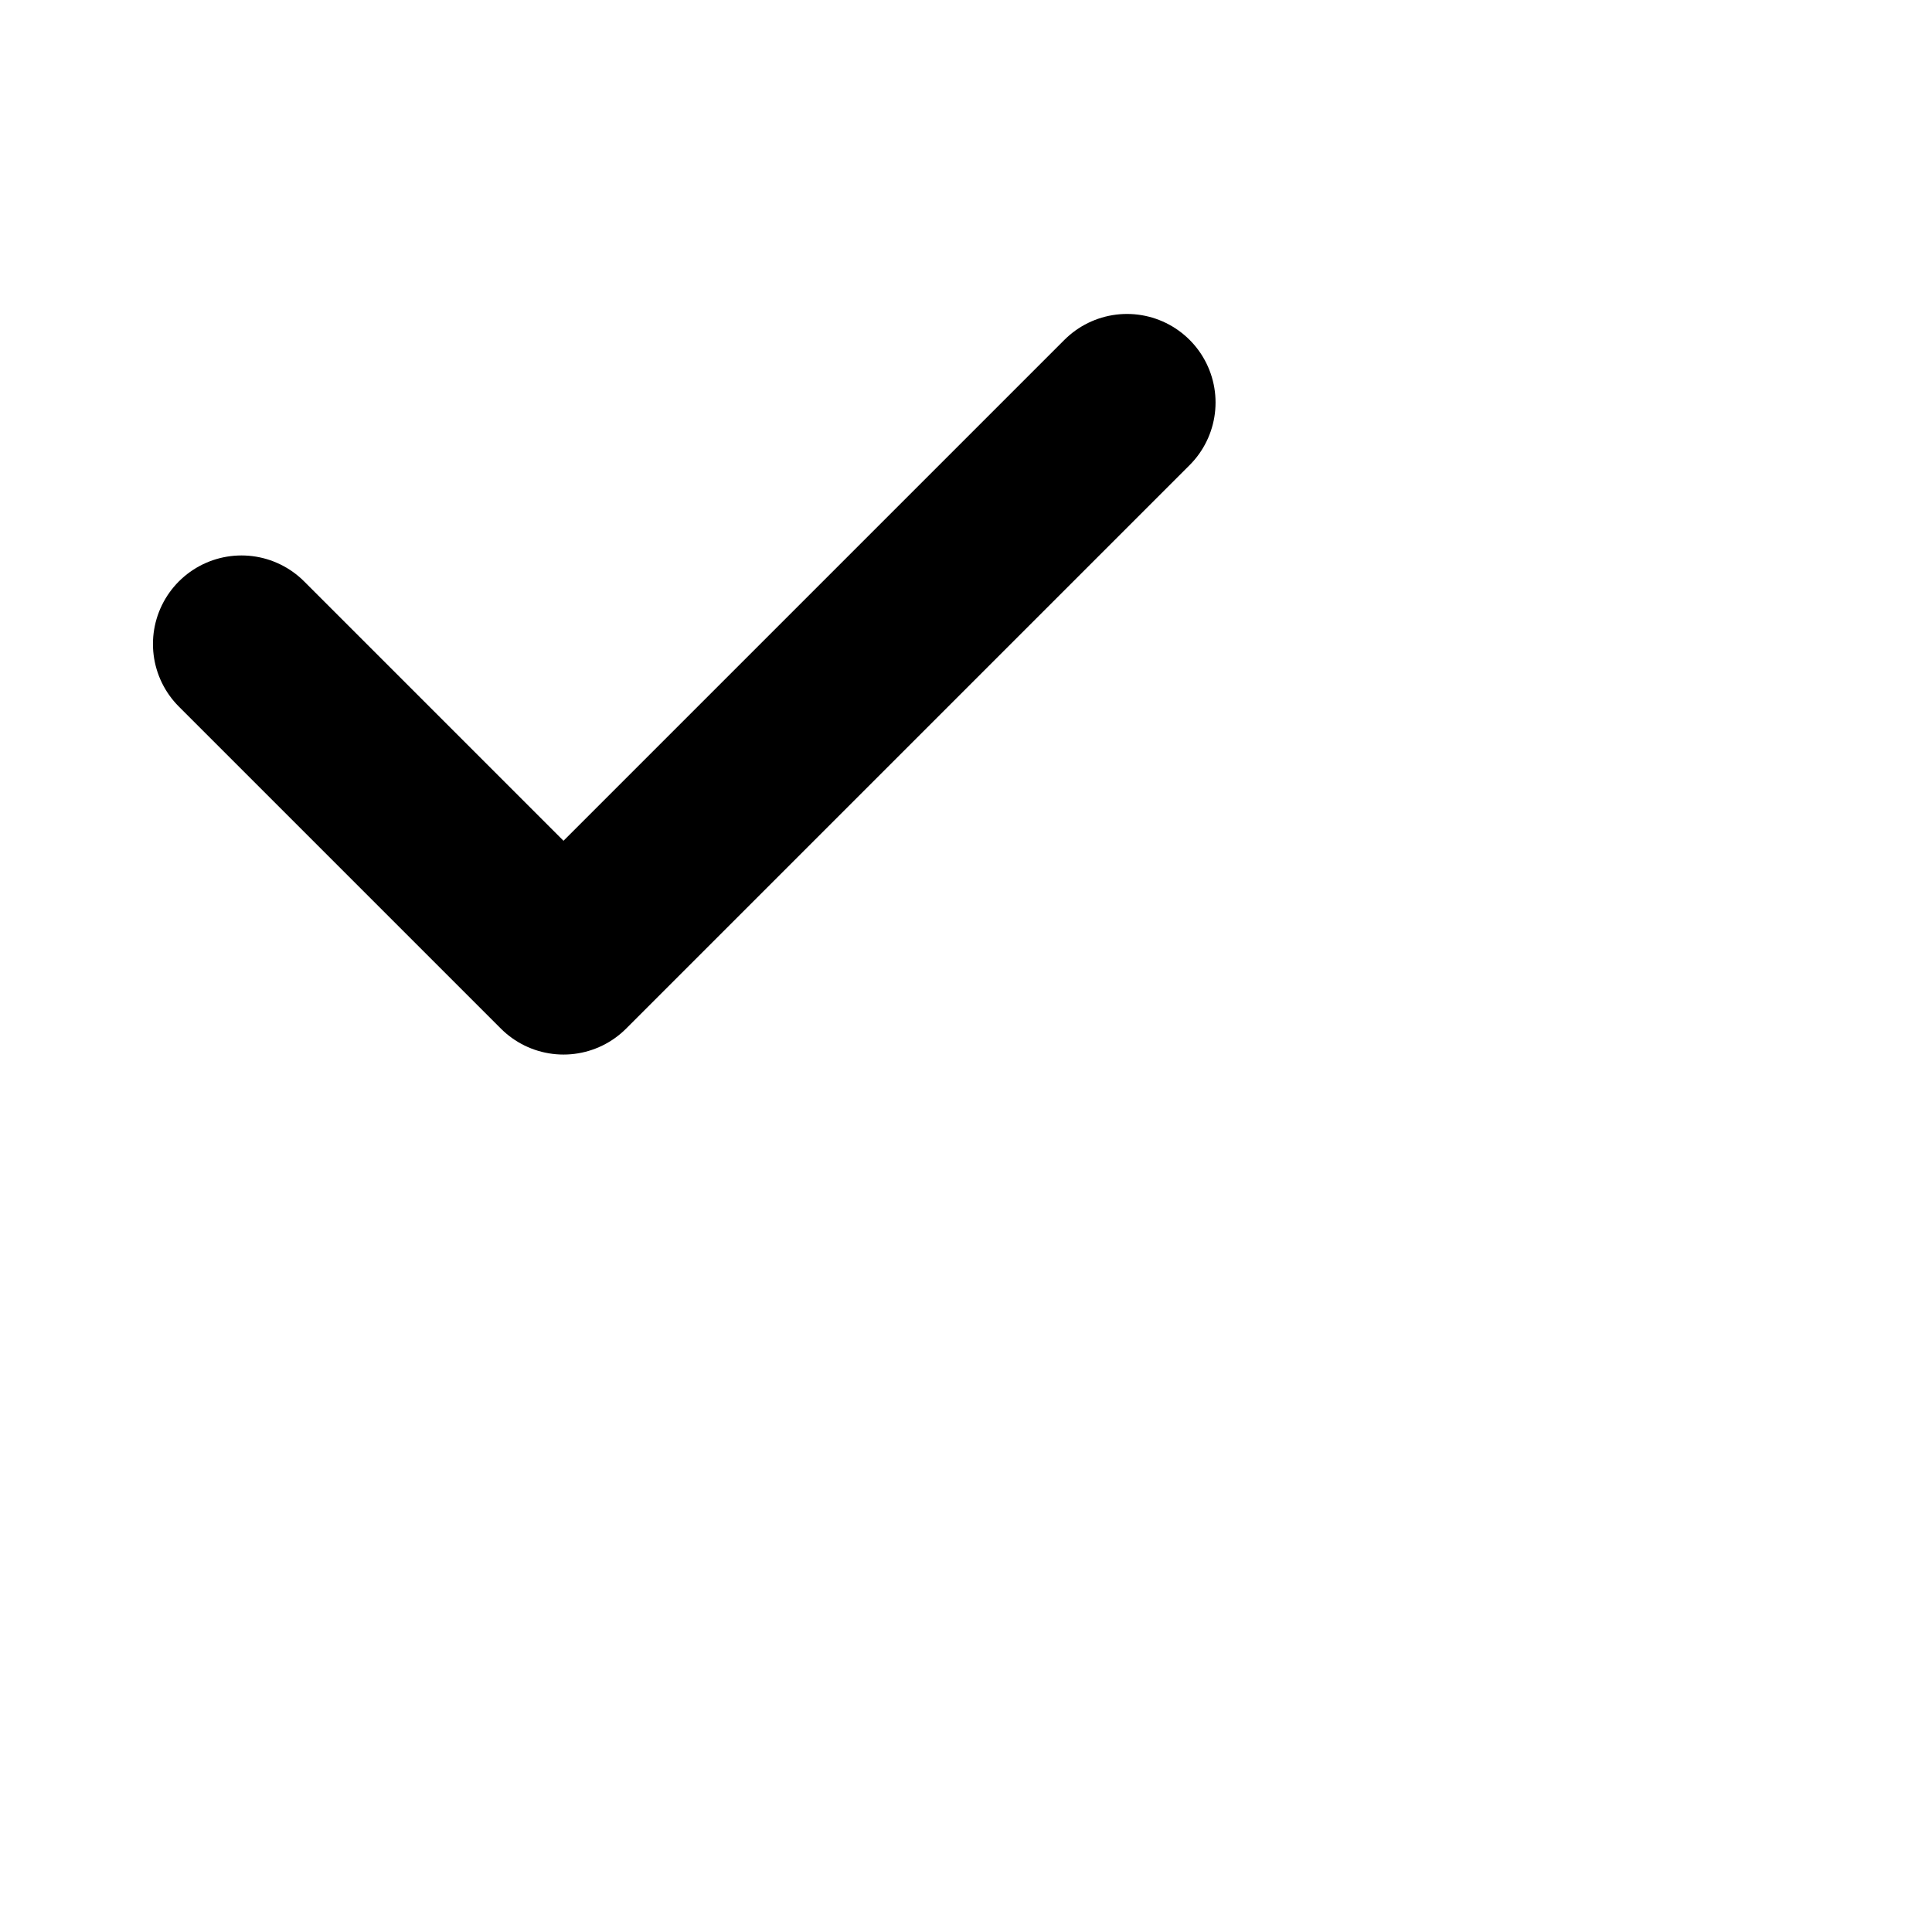
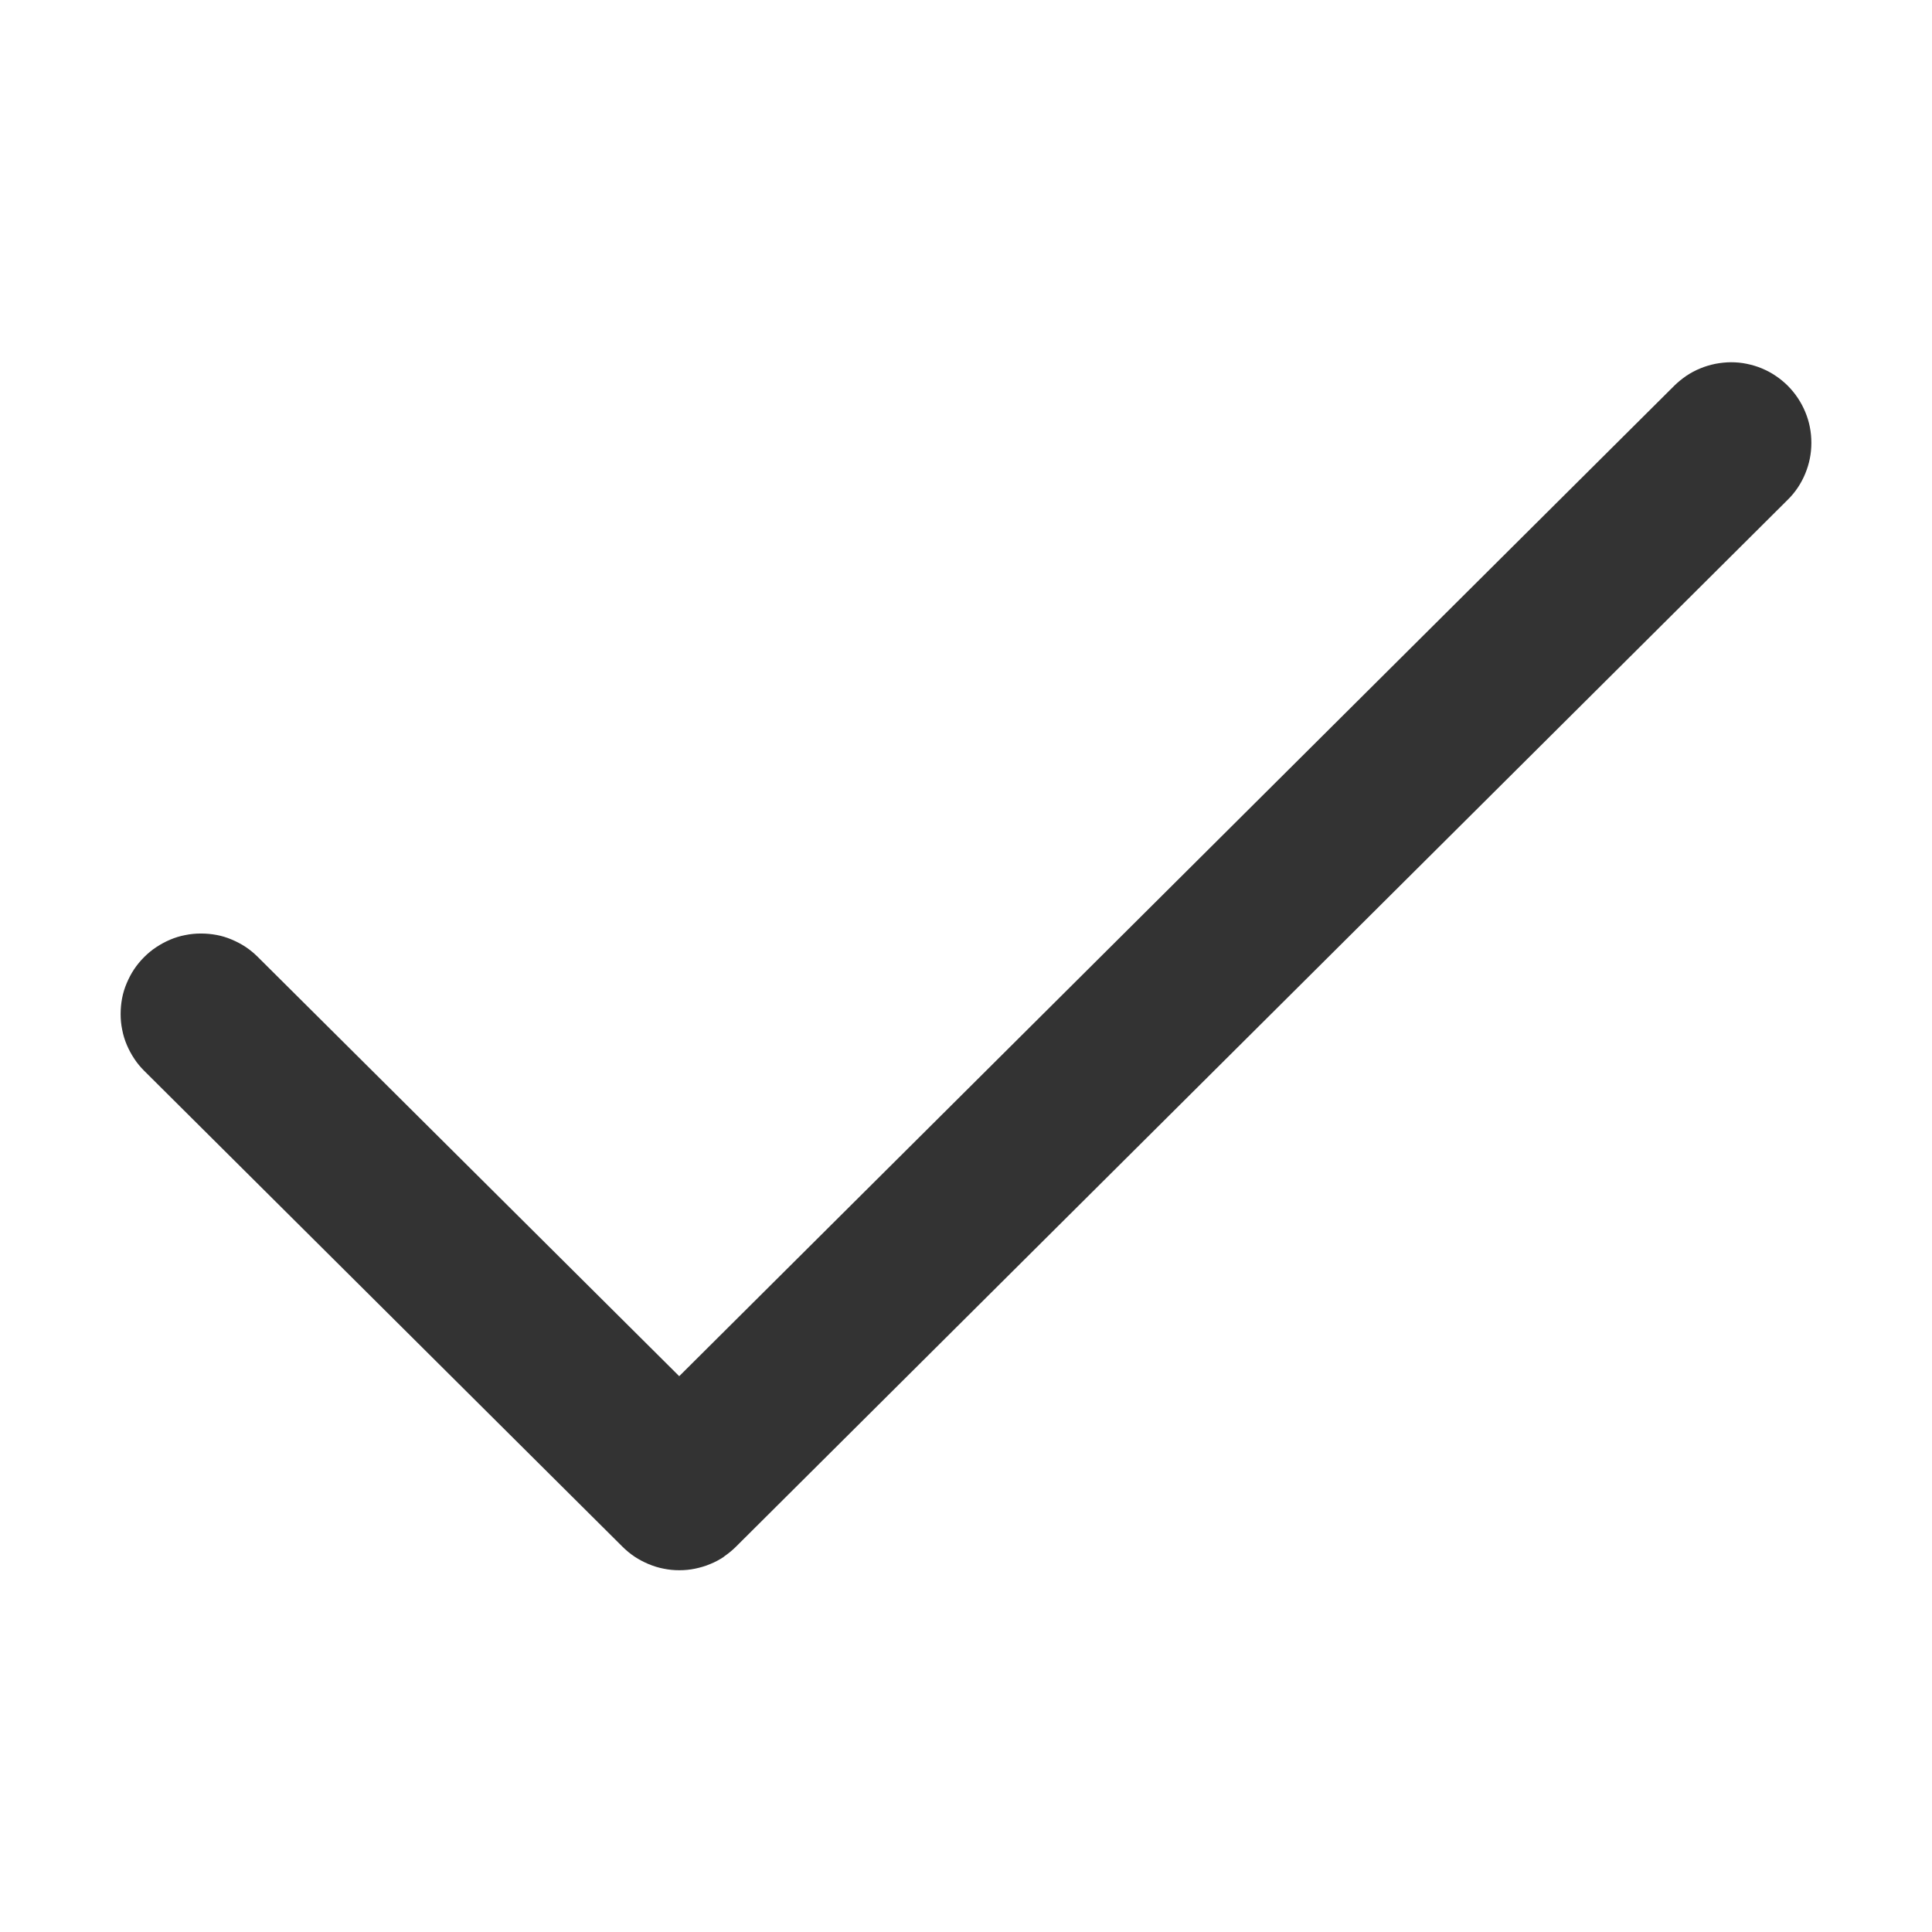
- <svg xmlns="http://www.w3.org/2000/svg" width="24" height="24" viewBox="0 0 24 24" fill="none">
-   <path d="M3 8l4 4 7-7" stroke="currentColor" stroke-width="2.2" stroke-linecap="round" stroke-linejoin="round" />
+ <svg xmlns="http://www.w3.org/2000/svg" width="16" height="16" fill="none" viewBox="0 0 16 16">
+   <path style="fill:#333;opacity:1" d="M5.996,12.892c-0.036,0.024 -0.075,0.045 -0.115,0.061c-0.04,0.017 -0.082,0.029 -0.125,0.038c-0.043,0.009 -0.086,0.013 -0.13,0.013c-0.044,0 -0.087,-0.004 -0.13,-0.013c-0.043,-0.008 -0.084,-0.021 -0.125,-0.038c-0.04,-0.017 -0.079,-0.037 -0.115,-0.061c-0.036,-0.024 -0.07,-0.052 -0.101,-0.083l-3.96,-3.94c-0.031,-0.031 -0.059,-0.064 -0.083,-0.101c-0.024,-0.036 -0.045,-0.075 -0.062,-0.115c-0.017,-0.04 -0.03,-0.082 -0.038,-0.125c-0.009,-0.043 -0.013,-0.086 -0.013,-0.13c-0,-0.044 0.004,-0.087 0.012,-0.13c0.008,-0.043 0.021,-0.085 0.038,-0.125c0.017,-0.04 0.037,-0.079 0.061,-0.115c0.024,-0.036 0.052,-0.07 0.083,-0.101c0.031,-0.031 0.064,-0.059 0.101,-0.083c0.036,-0.024 0.075,-0.045 0.115,-0.062c0.04,-0.017 0.082,-0.03 0.125,-0.038c0.043,-0.009 0.086,-0.013 0.13,-0.013c0.044,-0 0.087,0.004 0.13,0.012c0.043,0.008 0.085,0.021 0.125,0.038c0.04,0.017 0.079,0.037 0.115,0.061c0.036,0.024 0.07,0.052 0.101,0.083l3.49,3.472l8.24,-8.202c0.031,-0.031 0.065,-0.058 0.101,-0.083c0.036,-0.024 0.075,-0.045 0.115,-0.061c0.04,-0.017 0.082,-0.029 0.125,-0.038c0.043,-0.008 0.086,-0.013 0.13,-0.013c0.044,0 0.087,0.004 0.13,0.013c0.043,0.009 0.085,0.021 0.125,0.038c0.04,0.017 0.079,0.037 0.115,0.062c0.036,0.024 0.07,0.052 0.101,0.083c0.062,0.063 0.11,0.135 0.144,0.217c0.034,0.082 0.05,0.167 0.05,0.255c-0,0.088 -0.017,0.173 -0.051,0.255c-0.034,0.082 -0.082,0.154 -0.145,0.216l-8.71,8.67c-0.031,0.031 -0.065,0.058 -0.101,0.083z" />
</svg>
